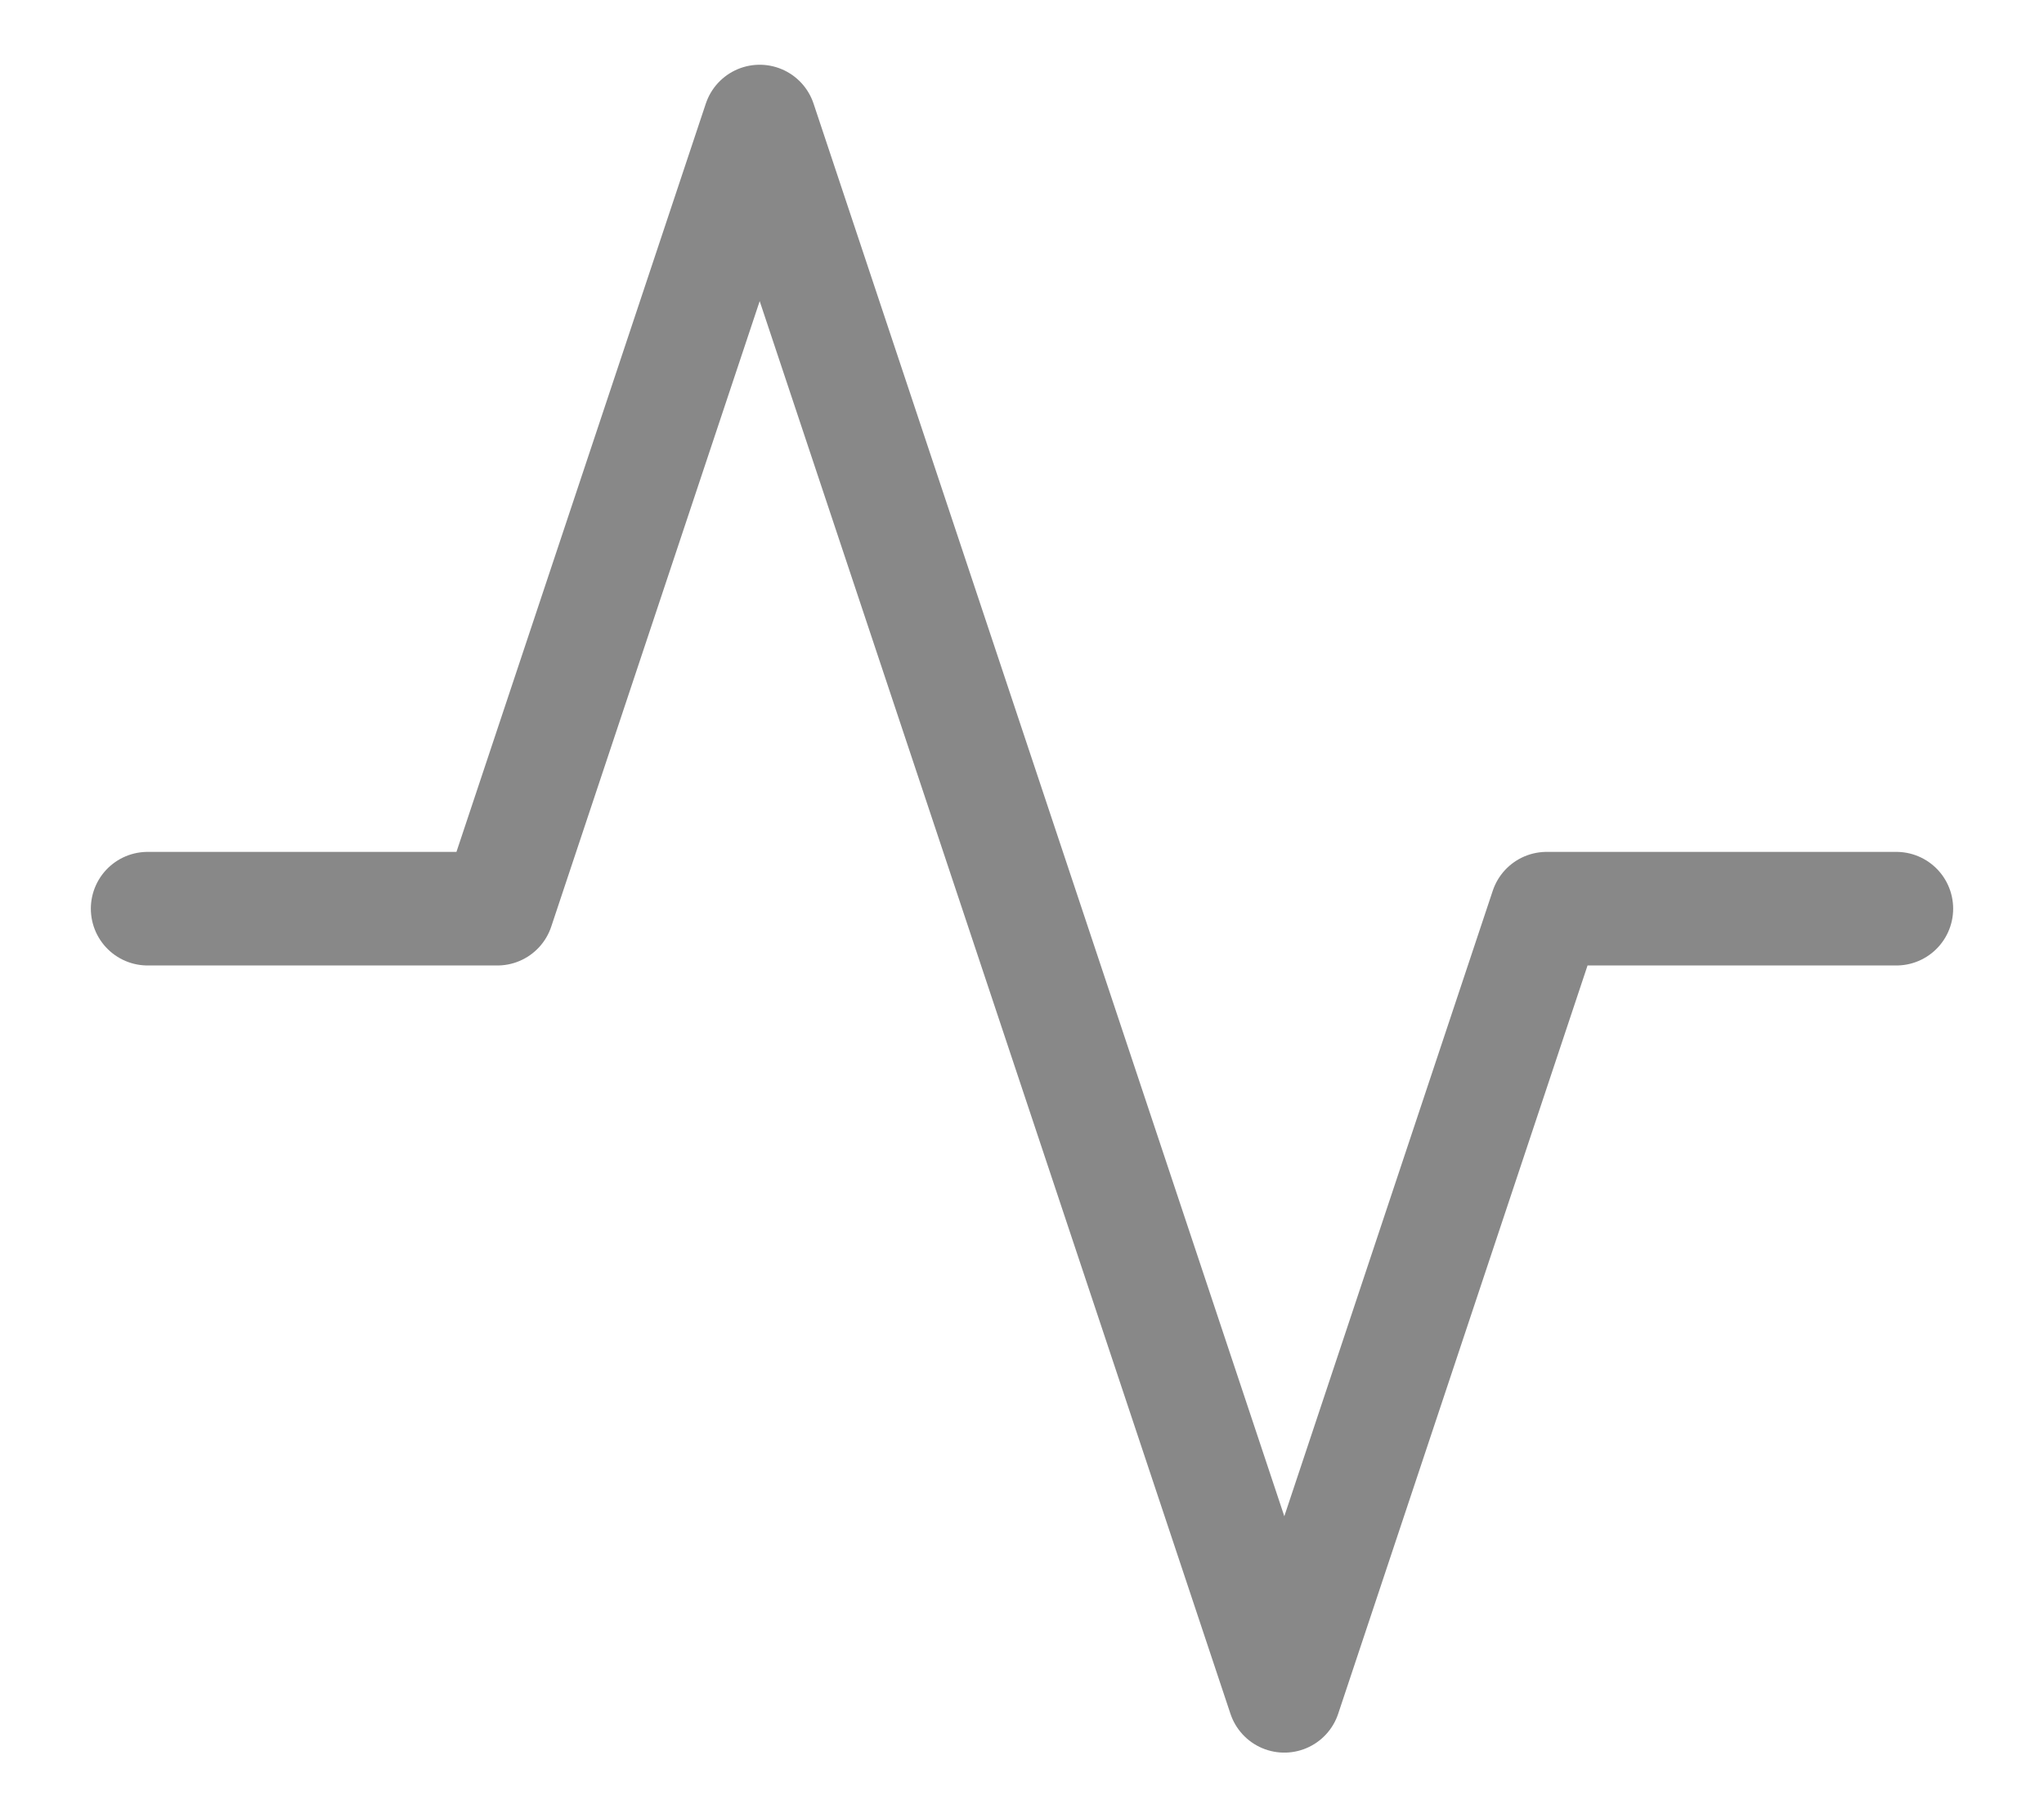
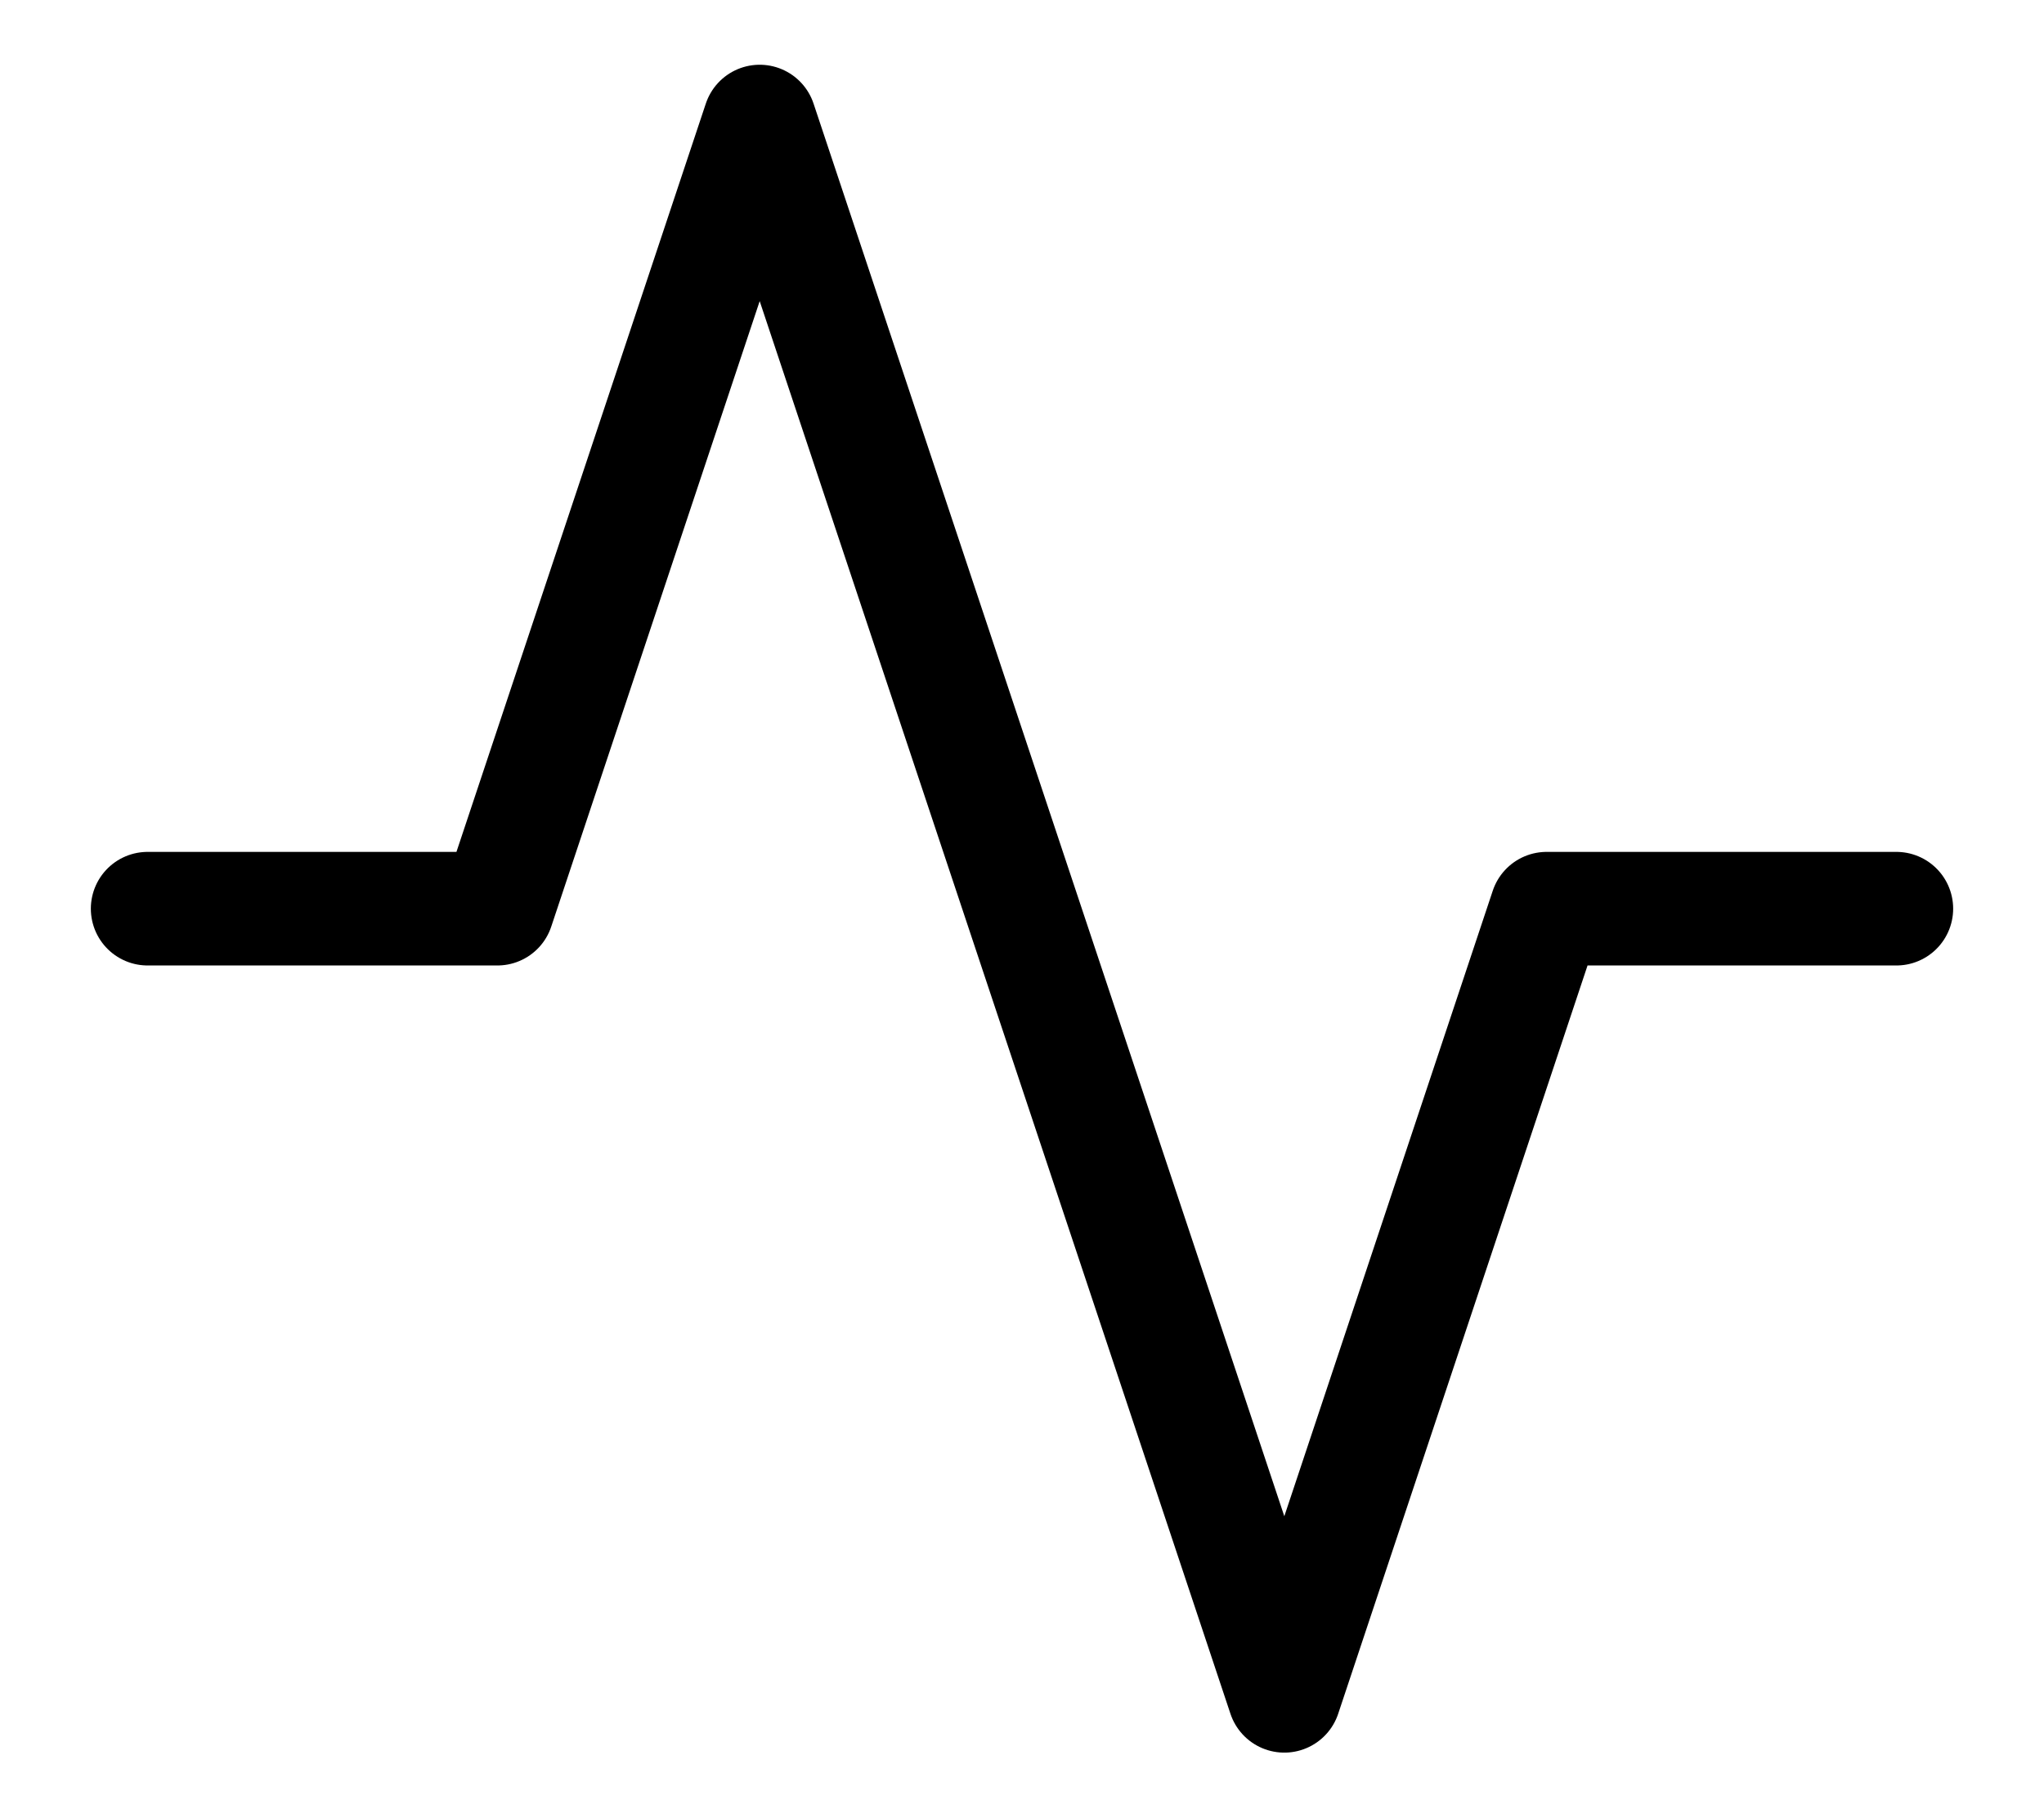
<svg xmlns="http://www.w3.org/2000/svg" width="18" height="16" viewBox="0 0 18 16" fill="none">
-   <path d="M16.7 8H13.62L11.31 14.93L6.69 1.07L4.38 8H1.3" stroke="#888888" stroke-linecap="round" stroke-linejoin="round" />
+   <path d="M16.7 8H13.62L11.31 14.93L6.69 1.07L4.38 8H1.3" stroke="currentColor" stroke-linecap="round" stroke-linejoin="round" />
</svg>
